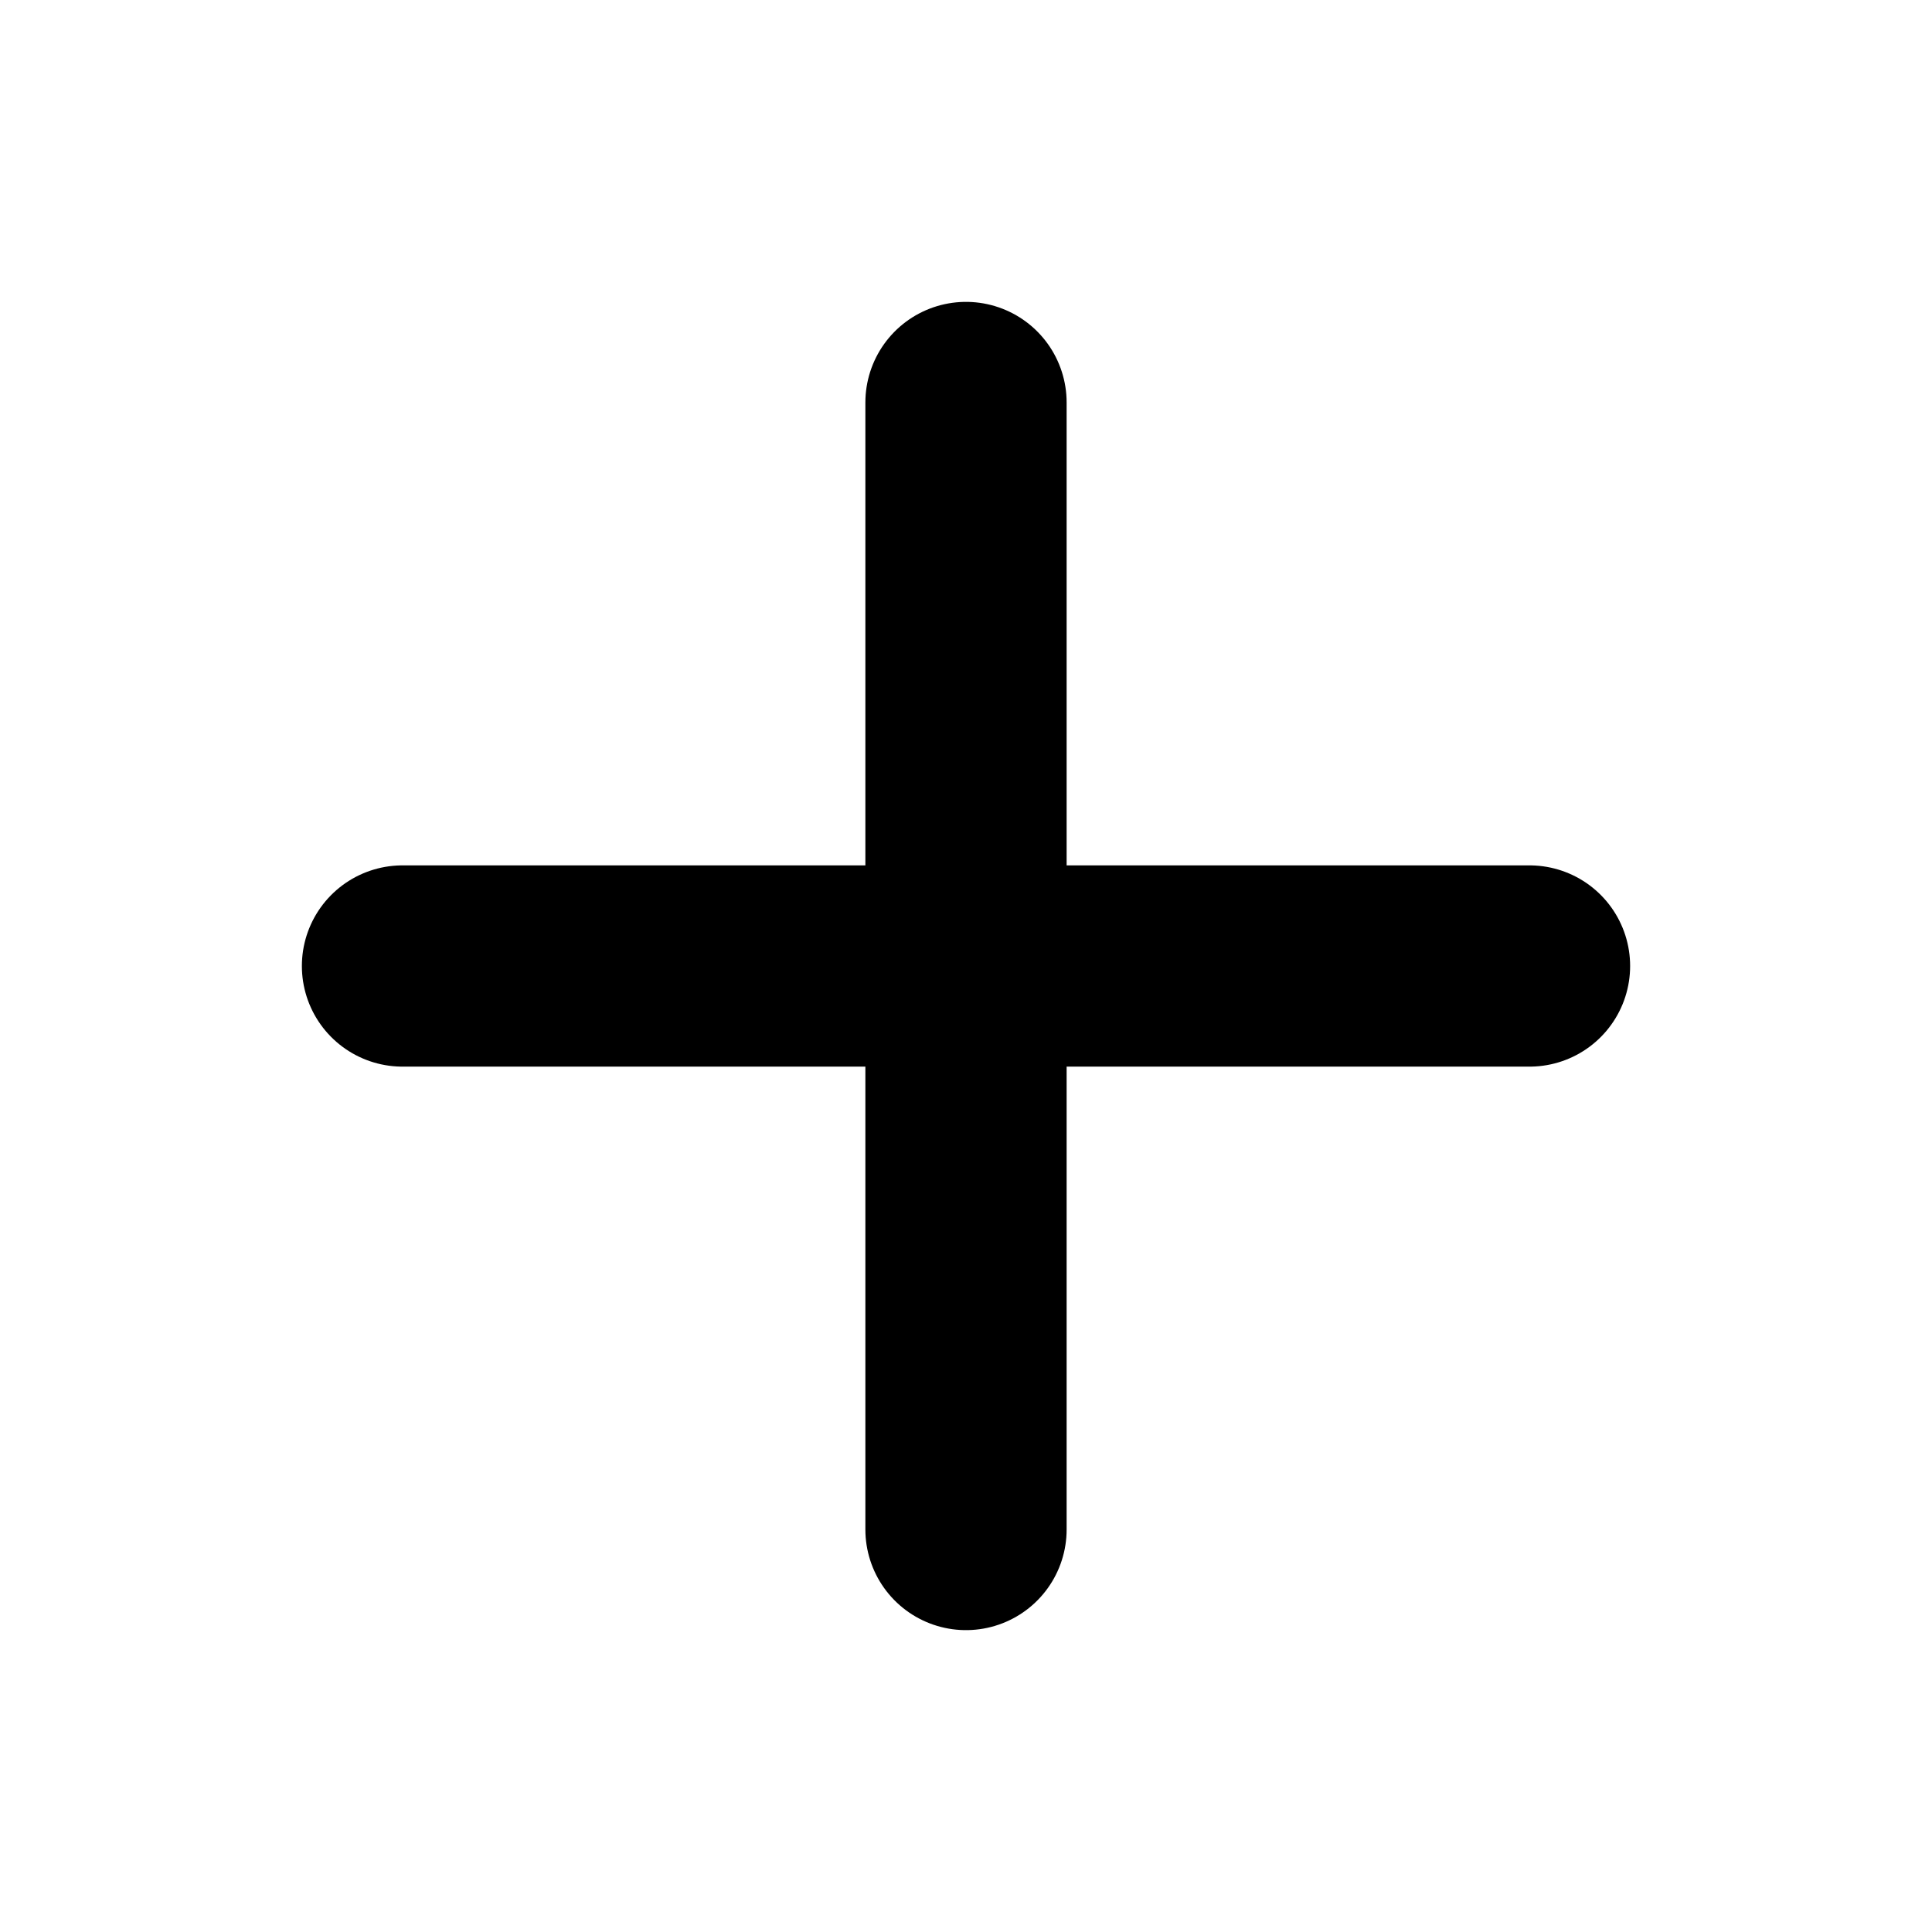
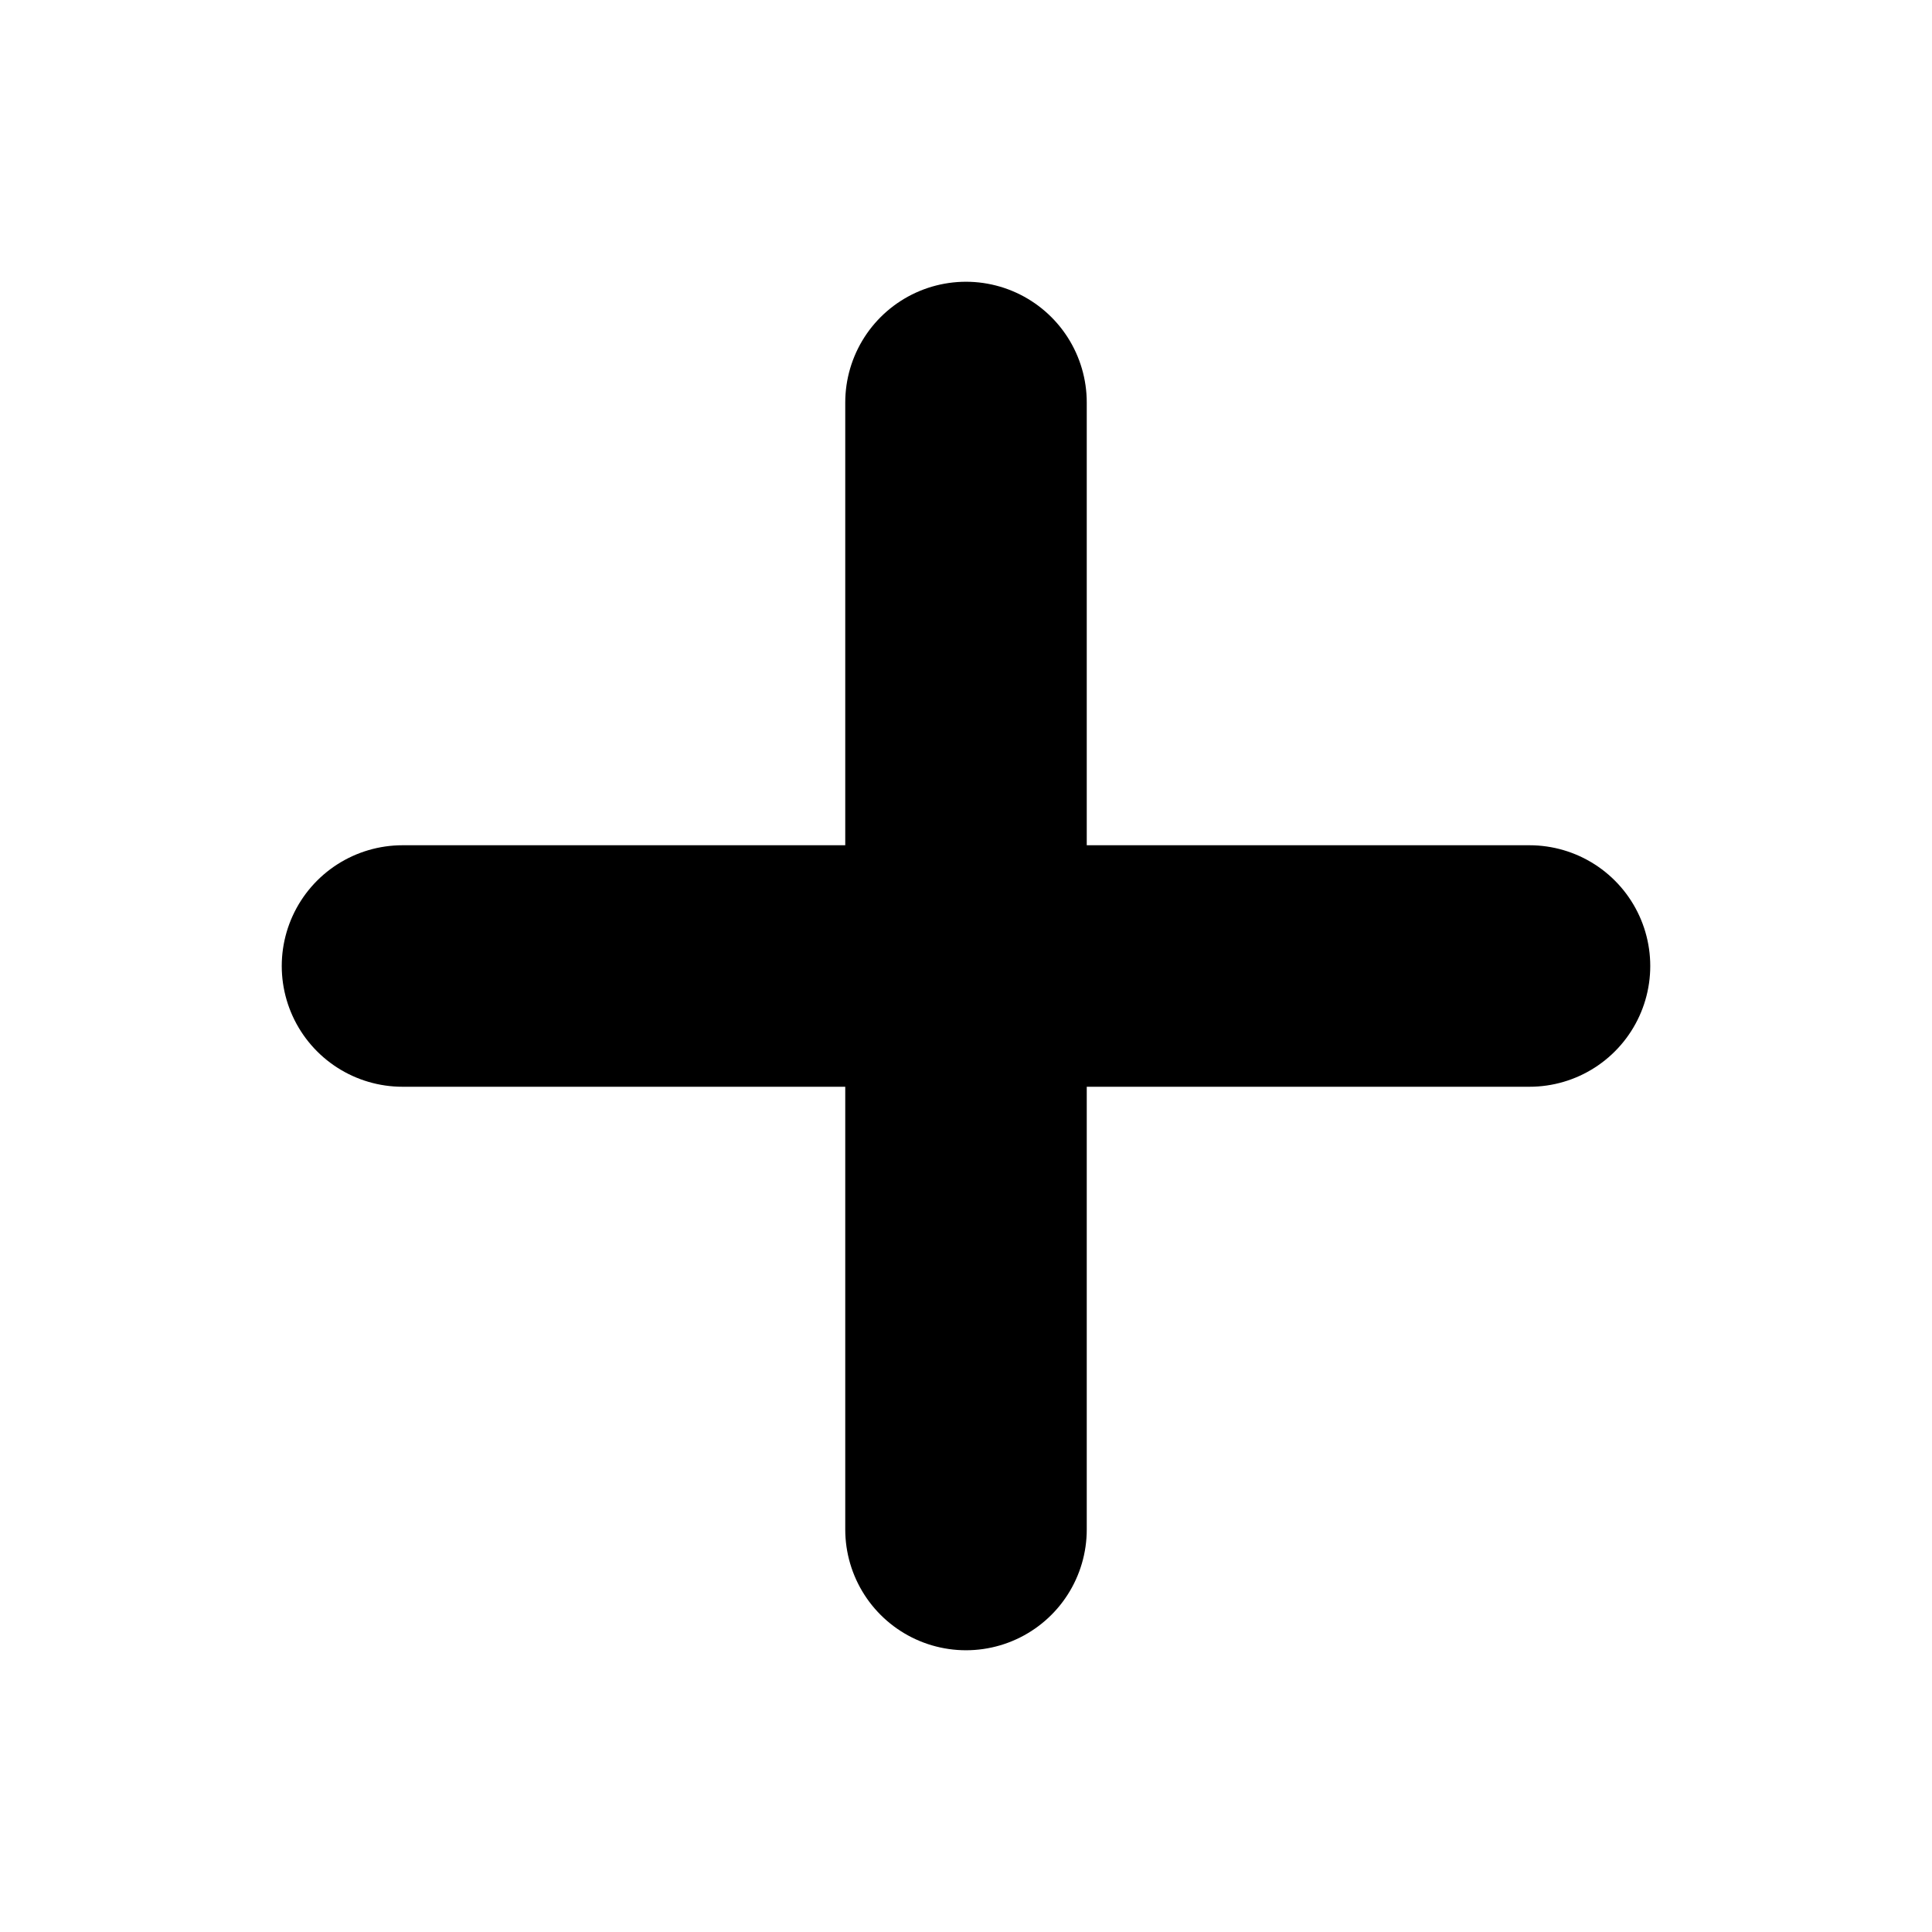
- <svg xmlns="http://www.w3.org/2000/svg" width="24" height="24" viewBox="0 0 24 24" fill="none" stroke="currentColor" stroke-width="2.5" stroke-linecap="round" stroke-linejoin="round" class="lucide lucide-plus-bold">
+ <svg xmlns="http://www.w3.org/2000/svg" width="24" height="24" viewBox="0 0 24 24" fill="none" stroke="currentColor" stroke-width="3" stroke-linecap="round" stroke-linejoin="round" class="lucide lucide-plus-bold">
  <path d="M5 12h14" />
  <path d="M12 5v14" />
</svg>
